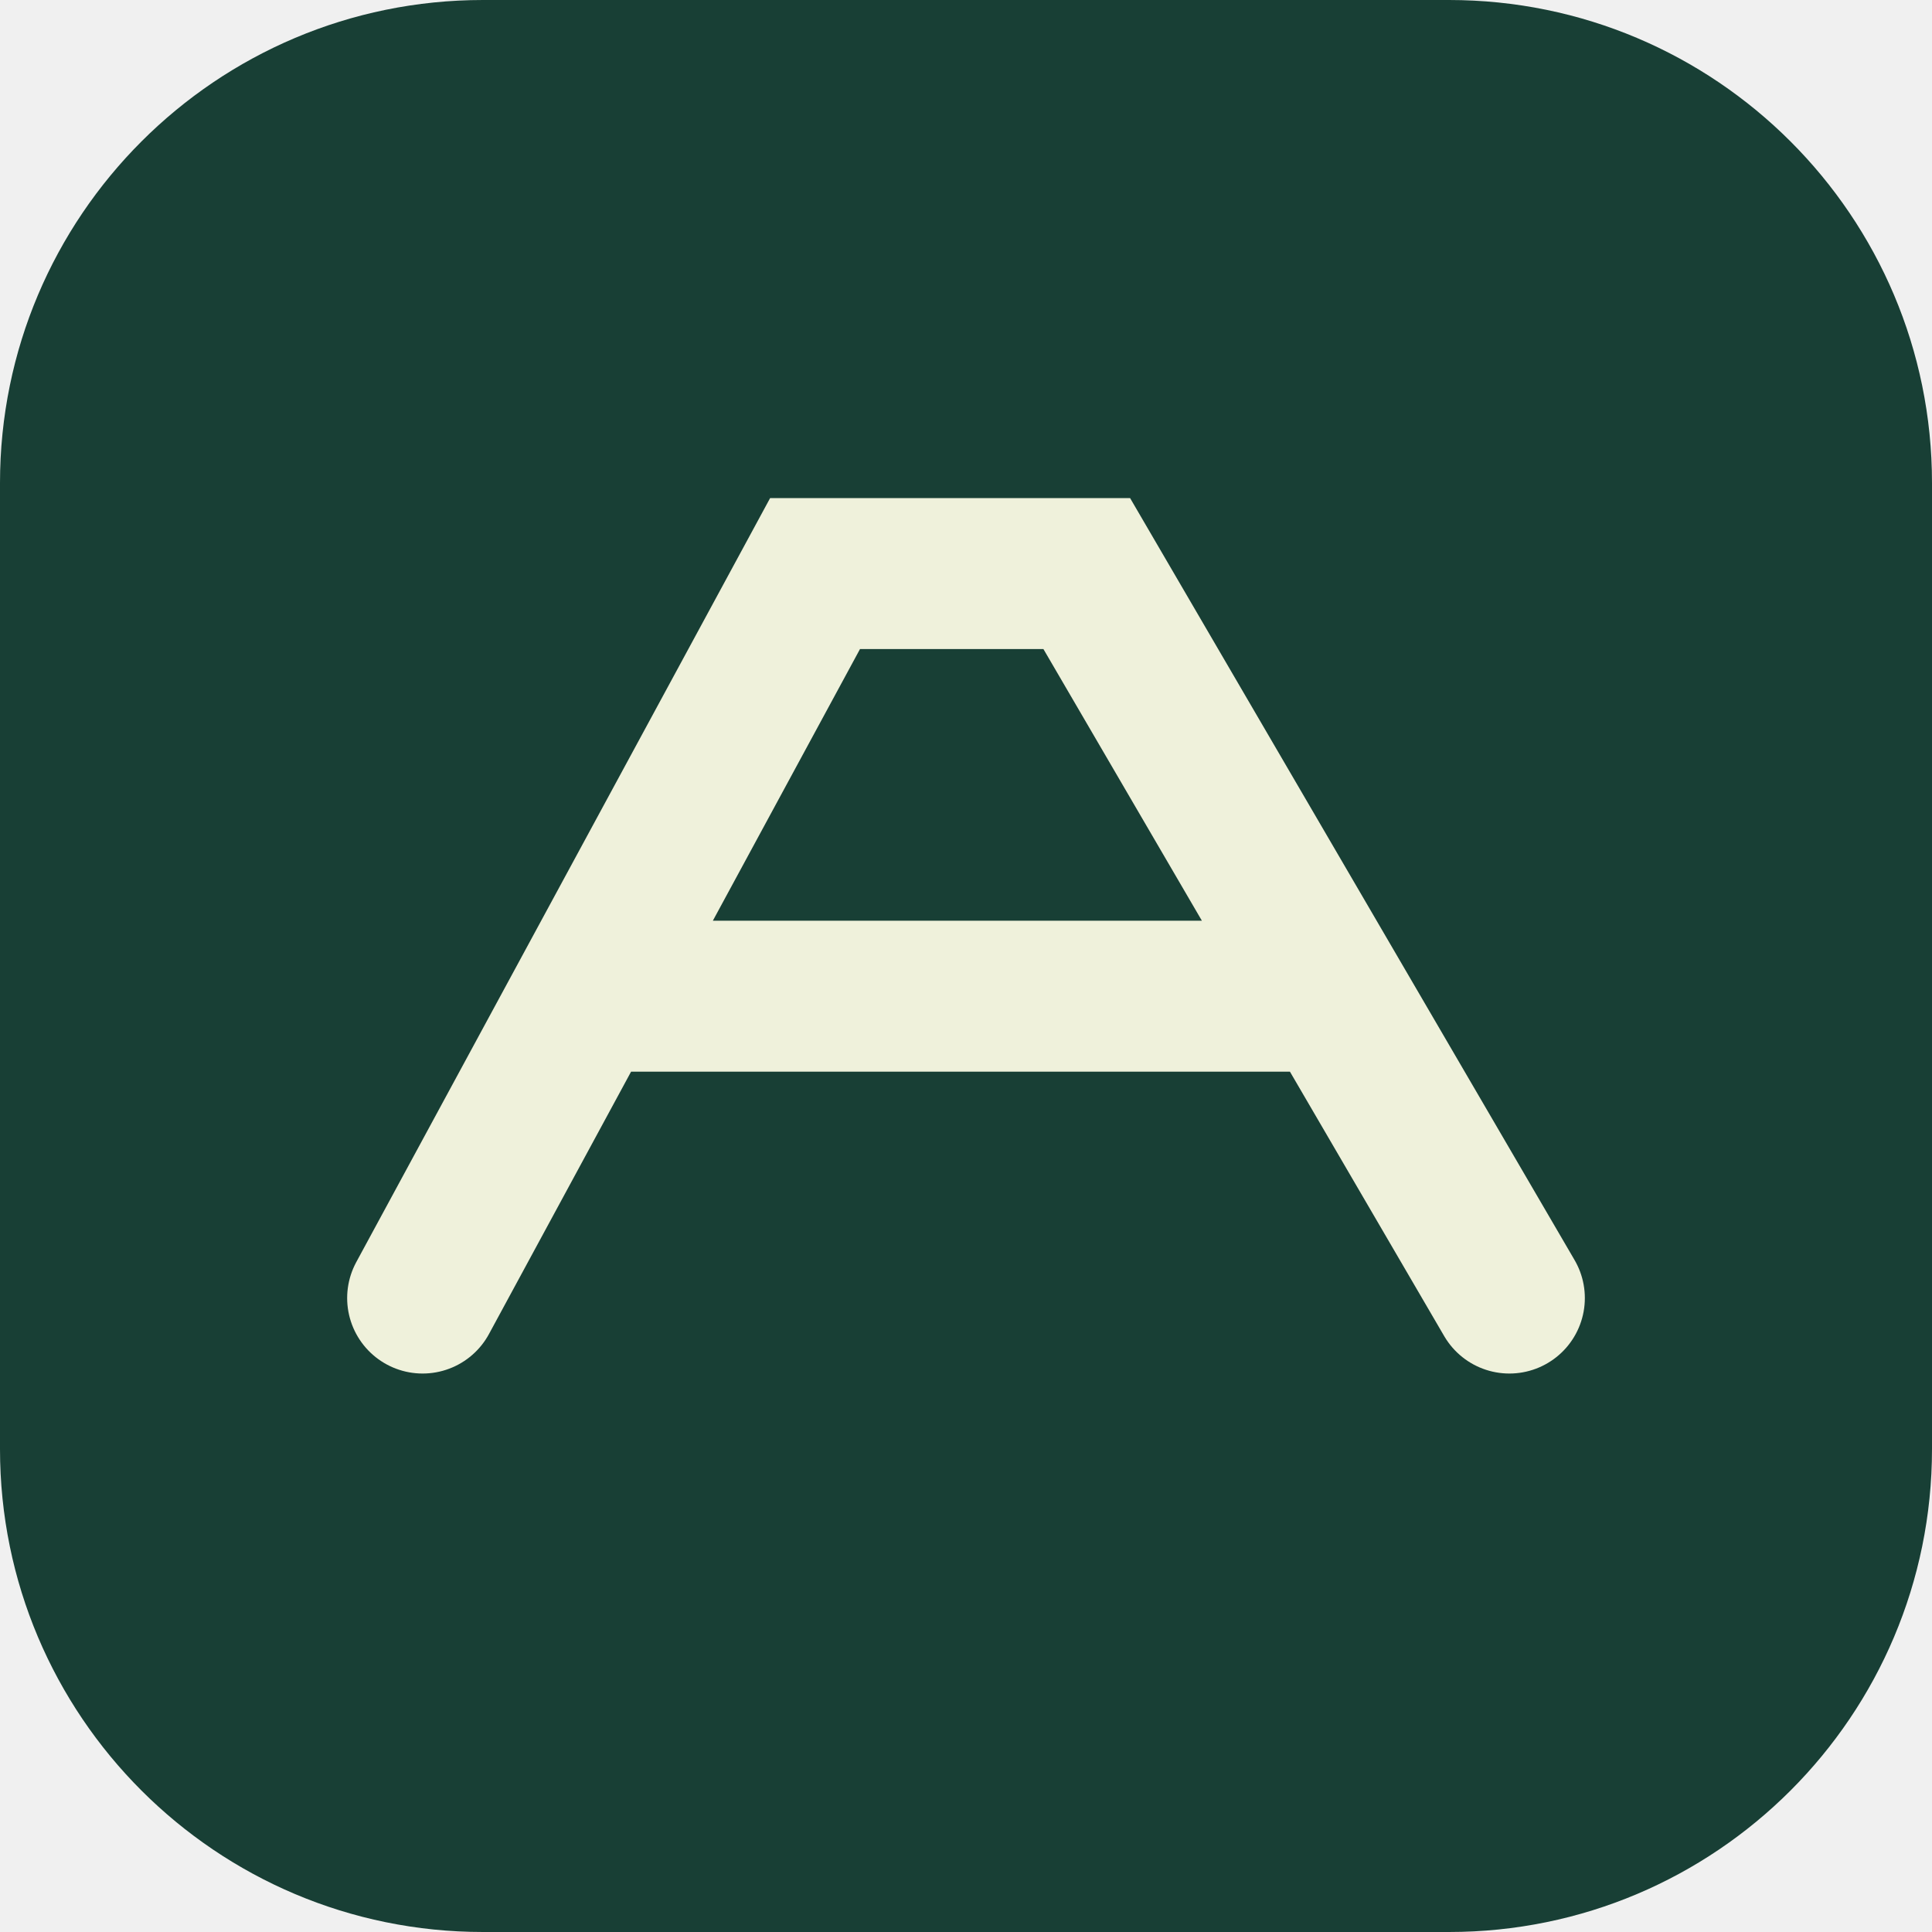
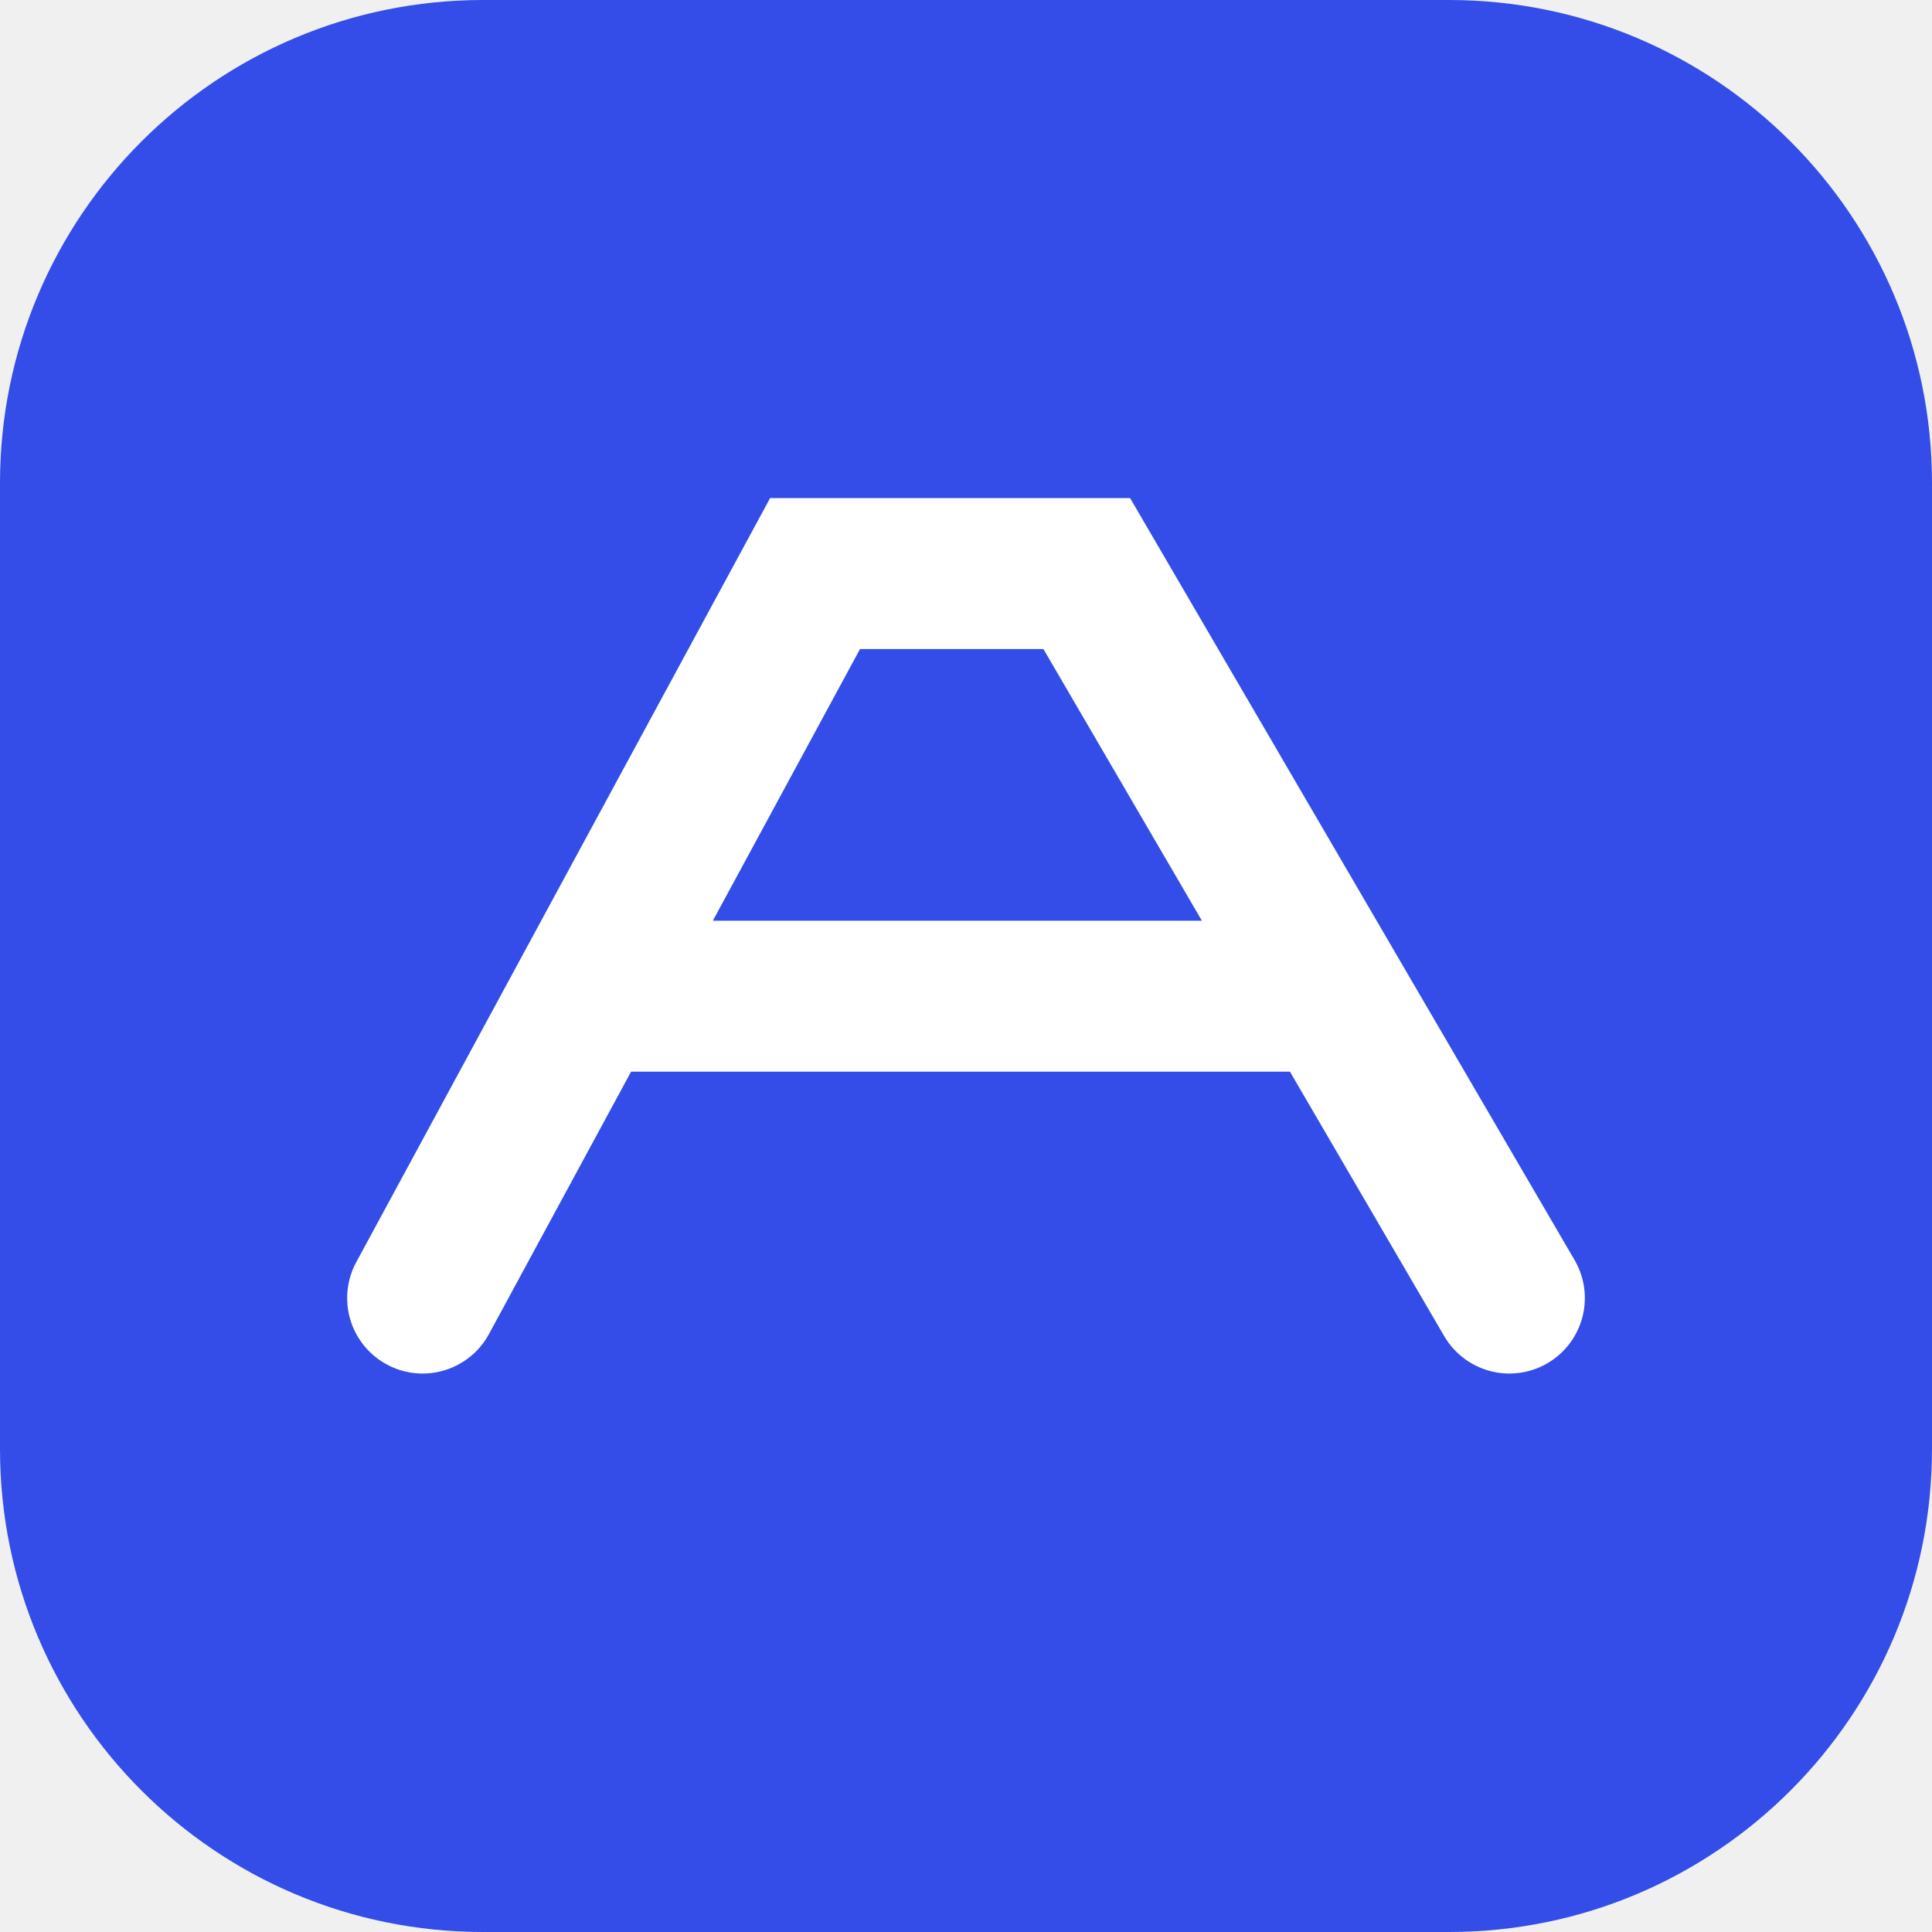
<svg xmlns="http://www.w3.org/2000/svg" viewBox="0 0 64 64">
-   <rect width="64" height="64" rx="16" fill="#183f35" />
-   <path d="m14 43 13-24h9l14 24M20 33h24" fill="none" stroke="#eff1db" stroke-width="5" stroke-linecap="round" />
+   <rect width="64" height="64" rx="16" fill="#344de8" />
+   <path d="m14 43 13-24h9l14 24M20 33h24" fill="none" stroke="#ffffff" stroke-width="5" stroke-linecap="round" />
</svg>
